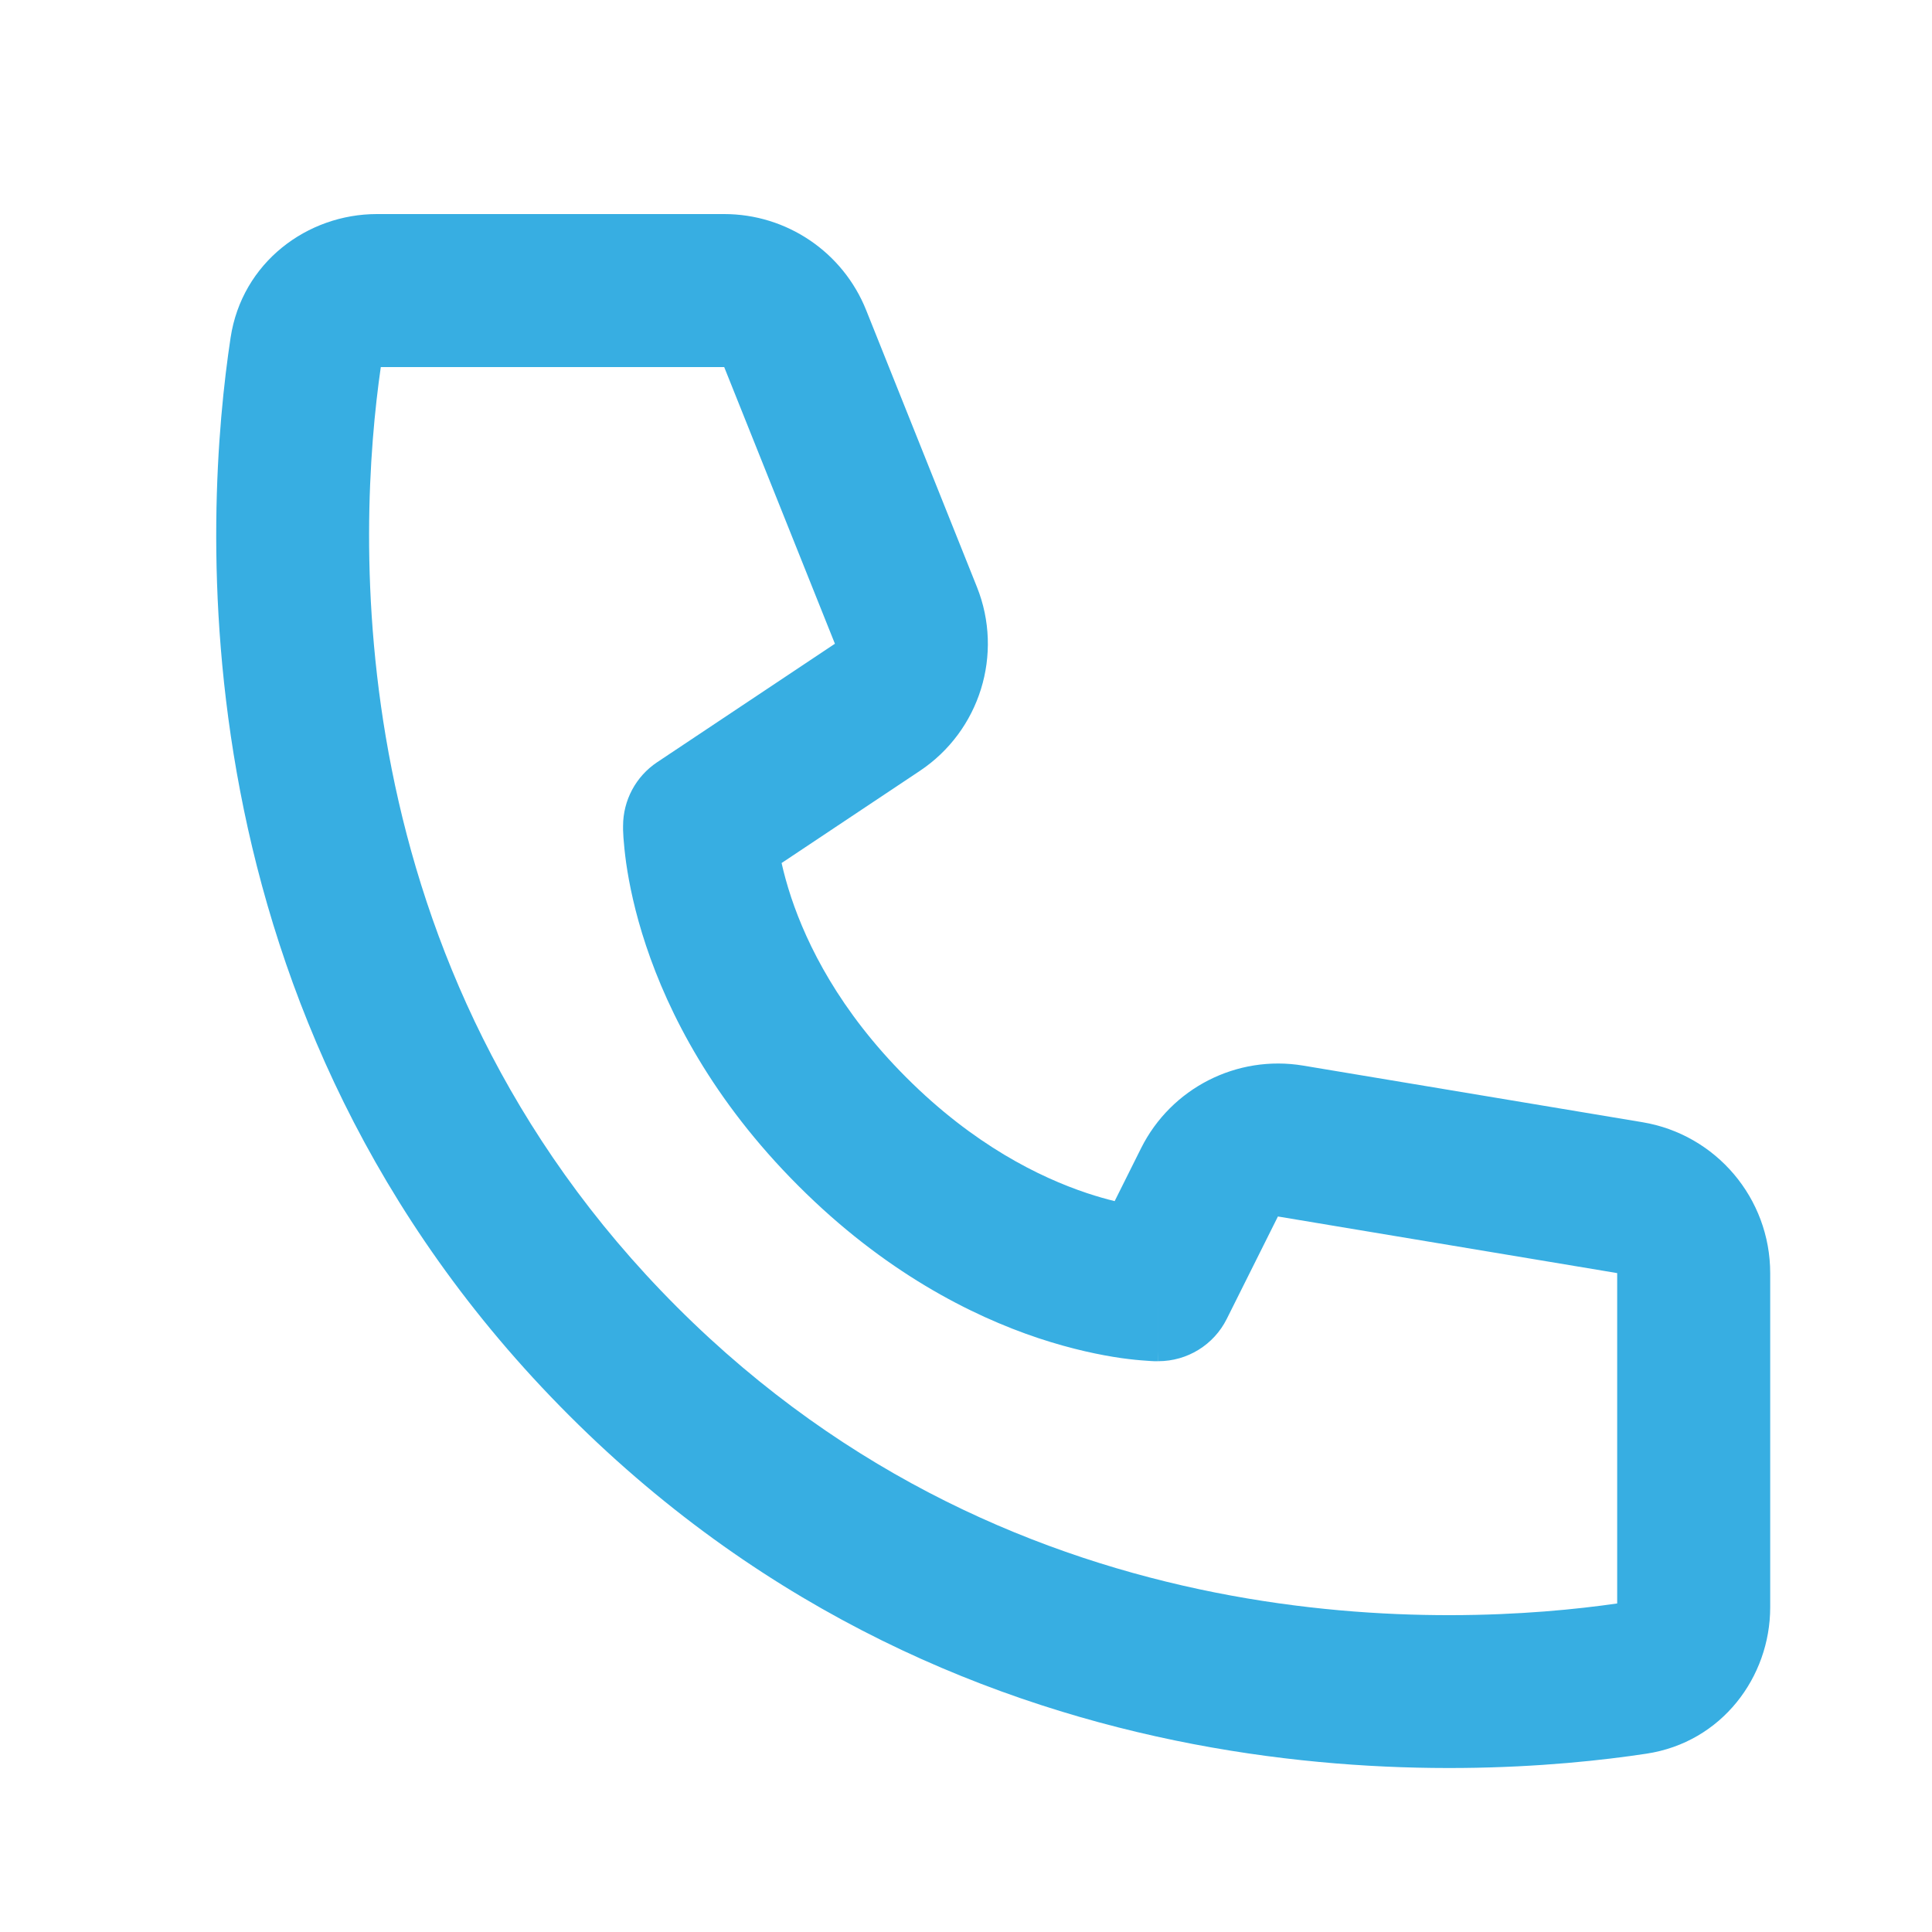
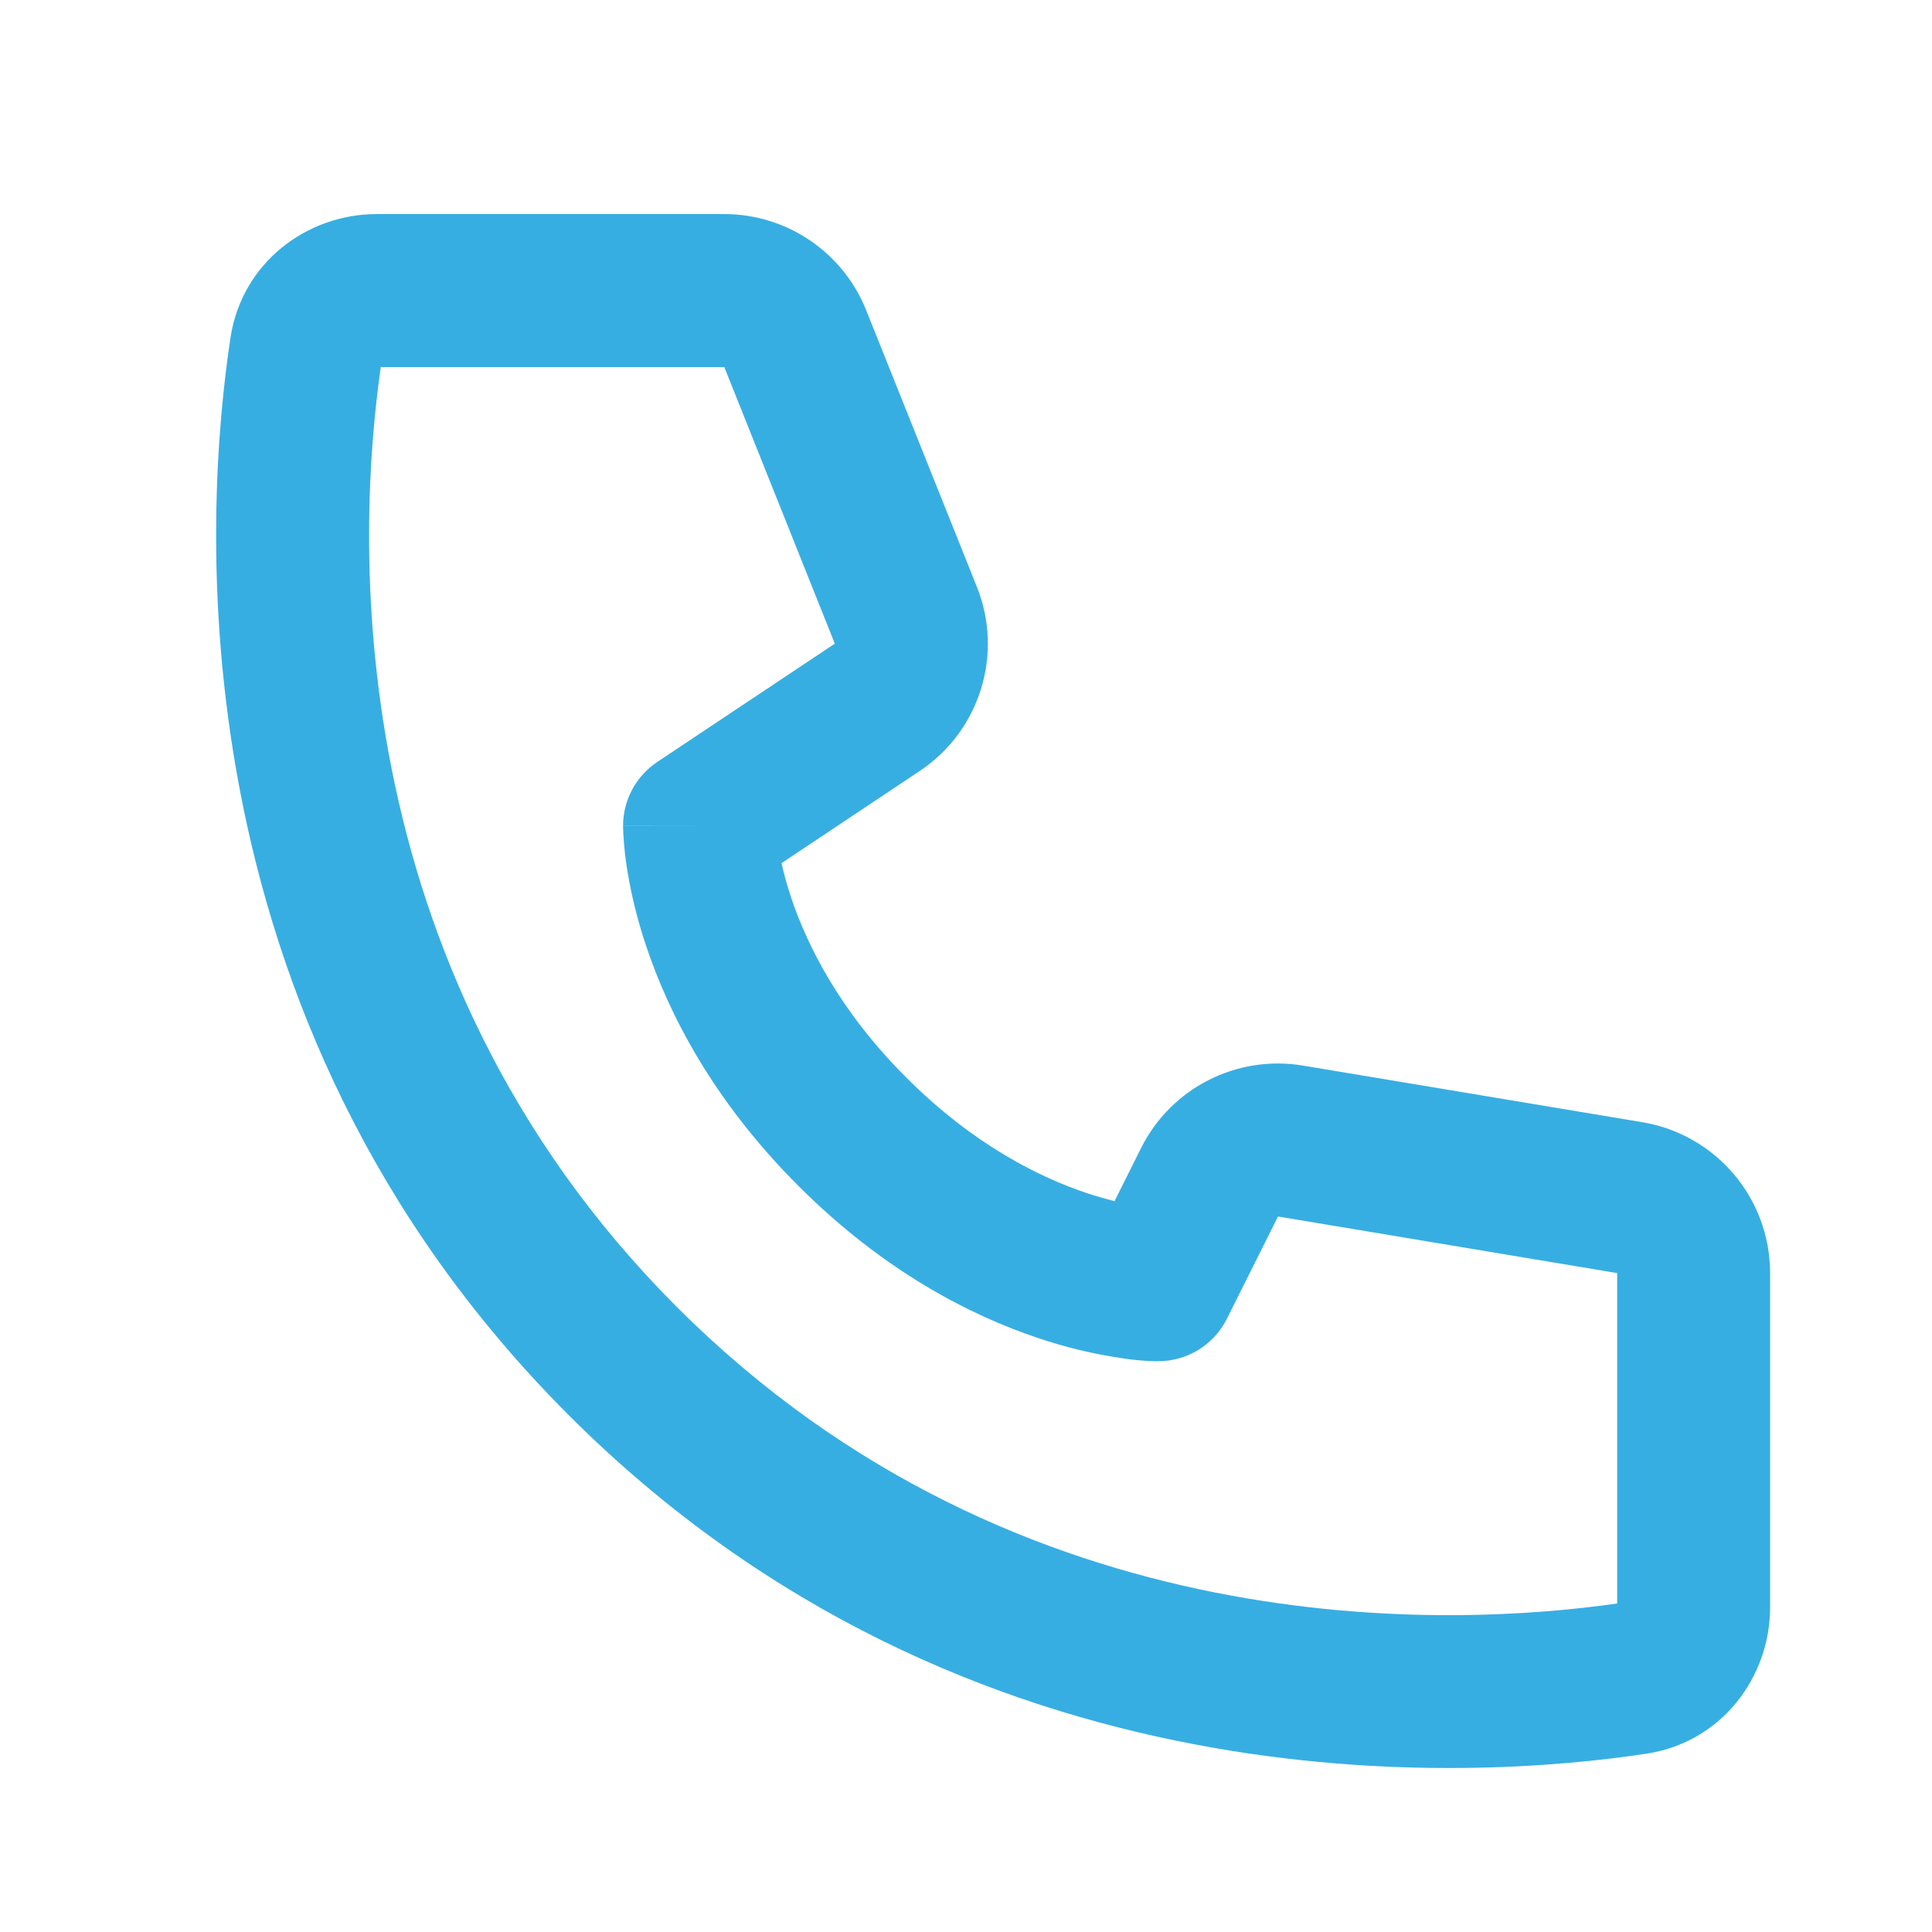
- <svg xmlns="http://www.w3.org/2000/svg" width="20" height="20" viewBox="0 0 20 20" fill="none">
-   <path fill-rule="evenodd" clip-rule="evenodd" d="M3.942 3.8C3.701 5.471 3.462 9.985 7.009 13.531C10.556 17.078 15.07 16.84 16.741 16.599V13.179L13.229 12.593L12.699 13.654C12.565 13.922 12.291 14.091 11.991 14.091V13.3C11.991 14.091 11.991 14.091 11.99 14.091L11.99 14.091L11.988 14.091L11.984 14.091L11.974 14.091C11.967 14.091 11.958 14.091 11.947 14.091C11.927 14.09 11.9 14.089 11.867 14.086C11.802 14.082 11.715 14.074 11.607 14.059C11.392 14.028 11.098 13.968 10.751 13.853C10.055 13.621 9.153 13.165 8.265 12.276C7.376 11.388 6.92 10.486 6.688 9.79C6.572 9.443 6.513 9.149 6.482 8.934C6.467 8.826 6.459 8.738 6.454 8.673C6.452 8.641 6.451 8.614 6.45 8.593C6.45 8.583 6.45 8.574 6.45 8.567L6.45 8.557L6.45 8.553L6.45 8.551L6.45 8.55C6.45 8.55 6.45 8.55 7.241 8.55H6.45C6.45 8.285 6.582 8.038 6.802 7.891L8.643 6.664L7.497 3.8H3.942ZM8.091 8.934L9.521 7.981C10.144 7.566 10.391 6.771 10.113 6.076L8.967 3.212C8.727 2.61 8.144 2.216 7.497 2.216H3.901C3.182 2.216 2.505 2.716 2.387 3.496C2.118 5.272 1.752 10.514 5.89 14.651C10.027 18.788 15.269 18.423 17.044 18.154C17.825 18.036 18.325 17.359 18.325 16.64V13.179C18.325 12.405 17.765 11.744 17.002 11.617L13.49 11.031C12.804 10.917 12.124 11.264 11.813 11.885L11.539 12.434C11.453 12.413 11.357 12.386 11.252 12.351C10.761 12.187 10.079 11.851 9.384 11.156C8.689 10.462 8.354 9.78 8.19 9.289C8.146 9.156 8.114 9.037 8.091 8.934Z" fill="#37AEE2" />
+ <svg xmlns="http://www.w3.org/2000/svg" width="20" height="20" fill="none">
+   <path fill="#37AEE2" fill-rule="evenodd" d="M3.942 3.8c-.241 1.67-.48 6.185 3.067 9.732 3.547 3.546 8.06 3.308 9.732 3.067v-3.42l-3.511-.586-.53 1.06a.792.792 0 0 1-.709.438V13.3v.791h-.044a2.615 2.615 0 0 1-.34-.032 4.93 4.93 0 0 1-.856-.206c-.696-.232-1.598-.688-2.486-1.577-.889-.888-1.345-1.79-1.577-2.486a4.926 4.926 0 0 1-.206-.856 3.493 3.493 0 0 1-.032-.367V8.55l.791-.001H6.45c0-.265.132-.512.352-.66l1.84-1.226L7.498 3.8H3.942Zm4.15 5.134 1.429-.953c.623-.415.87-1.21.592-1.905L8.967 3.212a1.583 1.583 0 0 0-1.47-.996H3.9c-.72 0-1.396.5-1.514 1.28-.269 1.776-.635 7.018 3.503 11.155 4.137 4.137 9.38 3.772 11.155 3.503.78-.118 1.28-.795 1.28-1.514v-3.461c0-.774-.56-1.435-1.323-1.562l-3.512-.586a1.583 1.583 0 0 0-1.677.854l-.274.549a3.727 3.727 0 0 1-.287-.083c-.491-.164-1.173-.5-1.868-1.195-.695-.694-1.03-1.376-1.194-1.867a3.628 3.628 0 0 1-.099-.355Z" clip-rule="evenodd" />
</svg>
